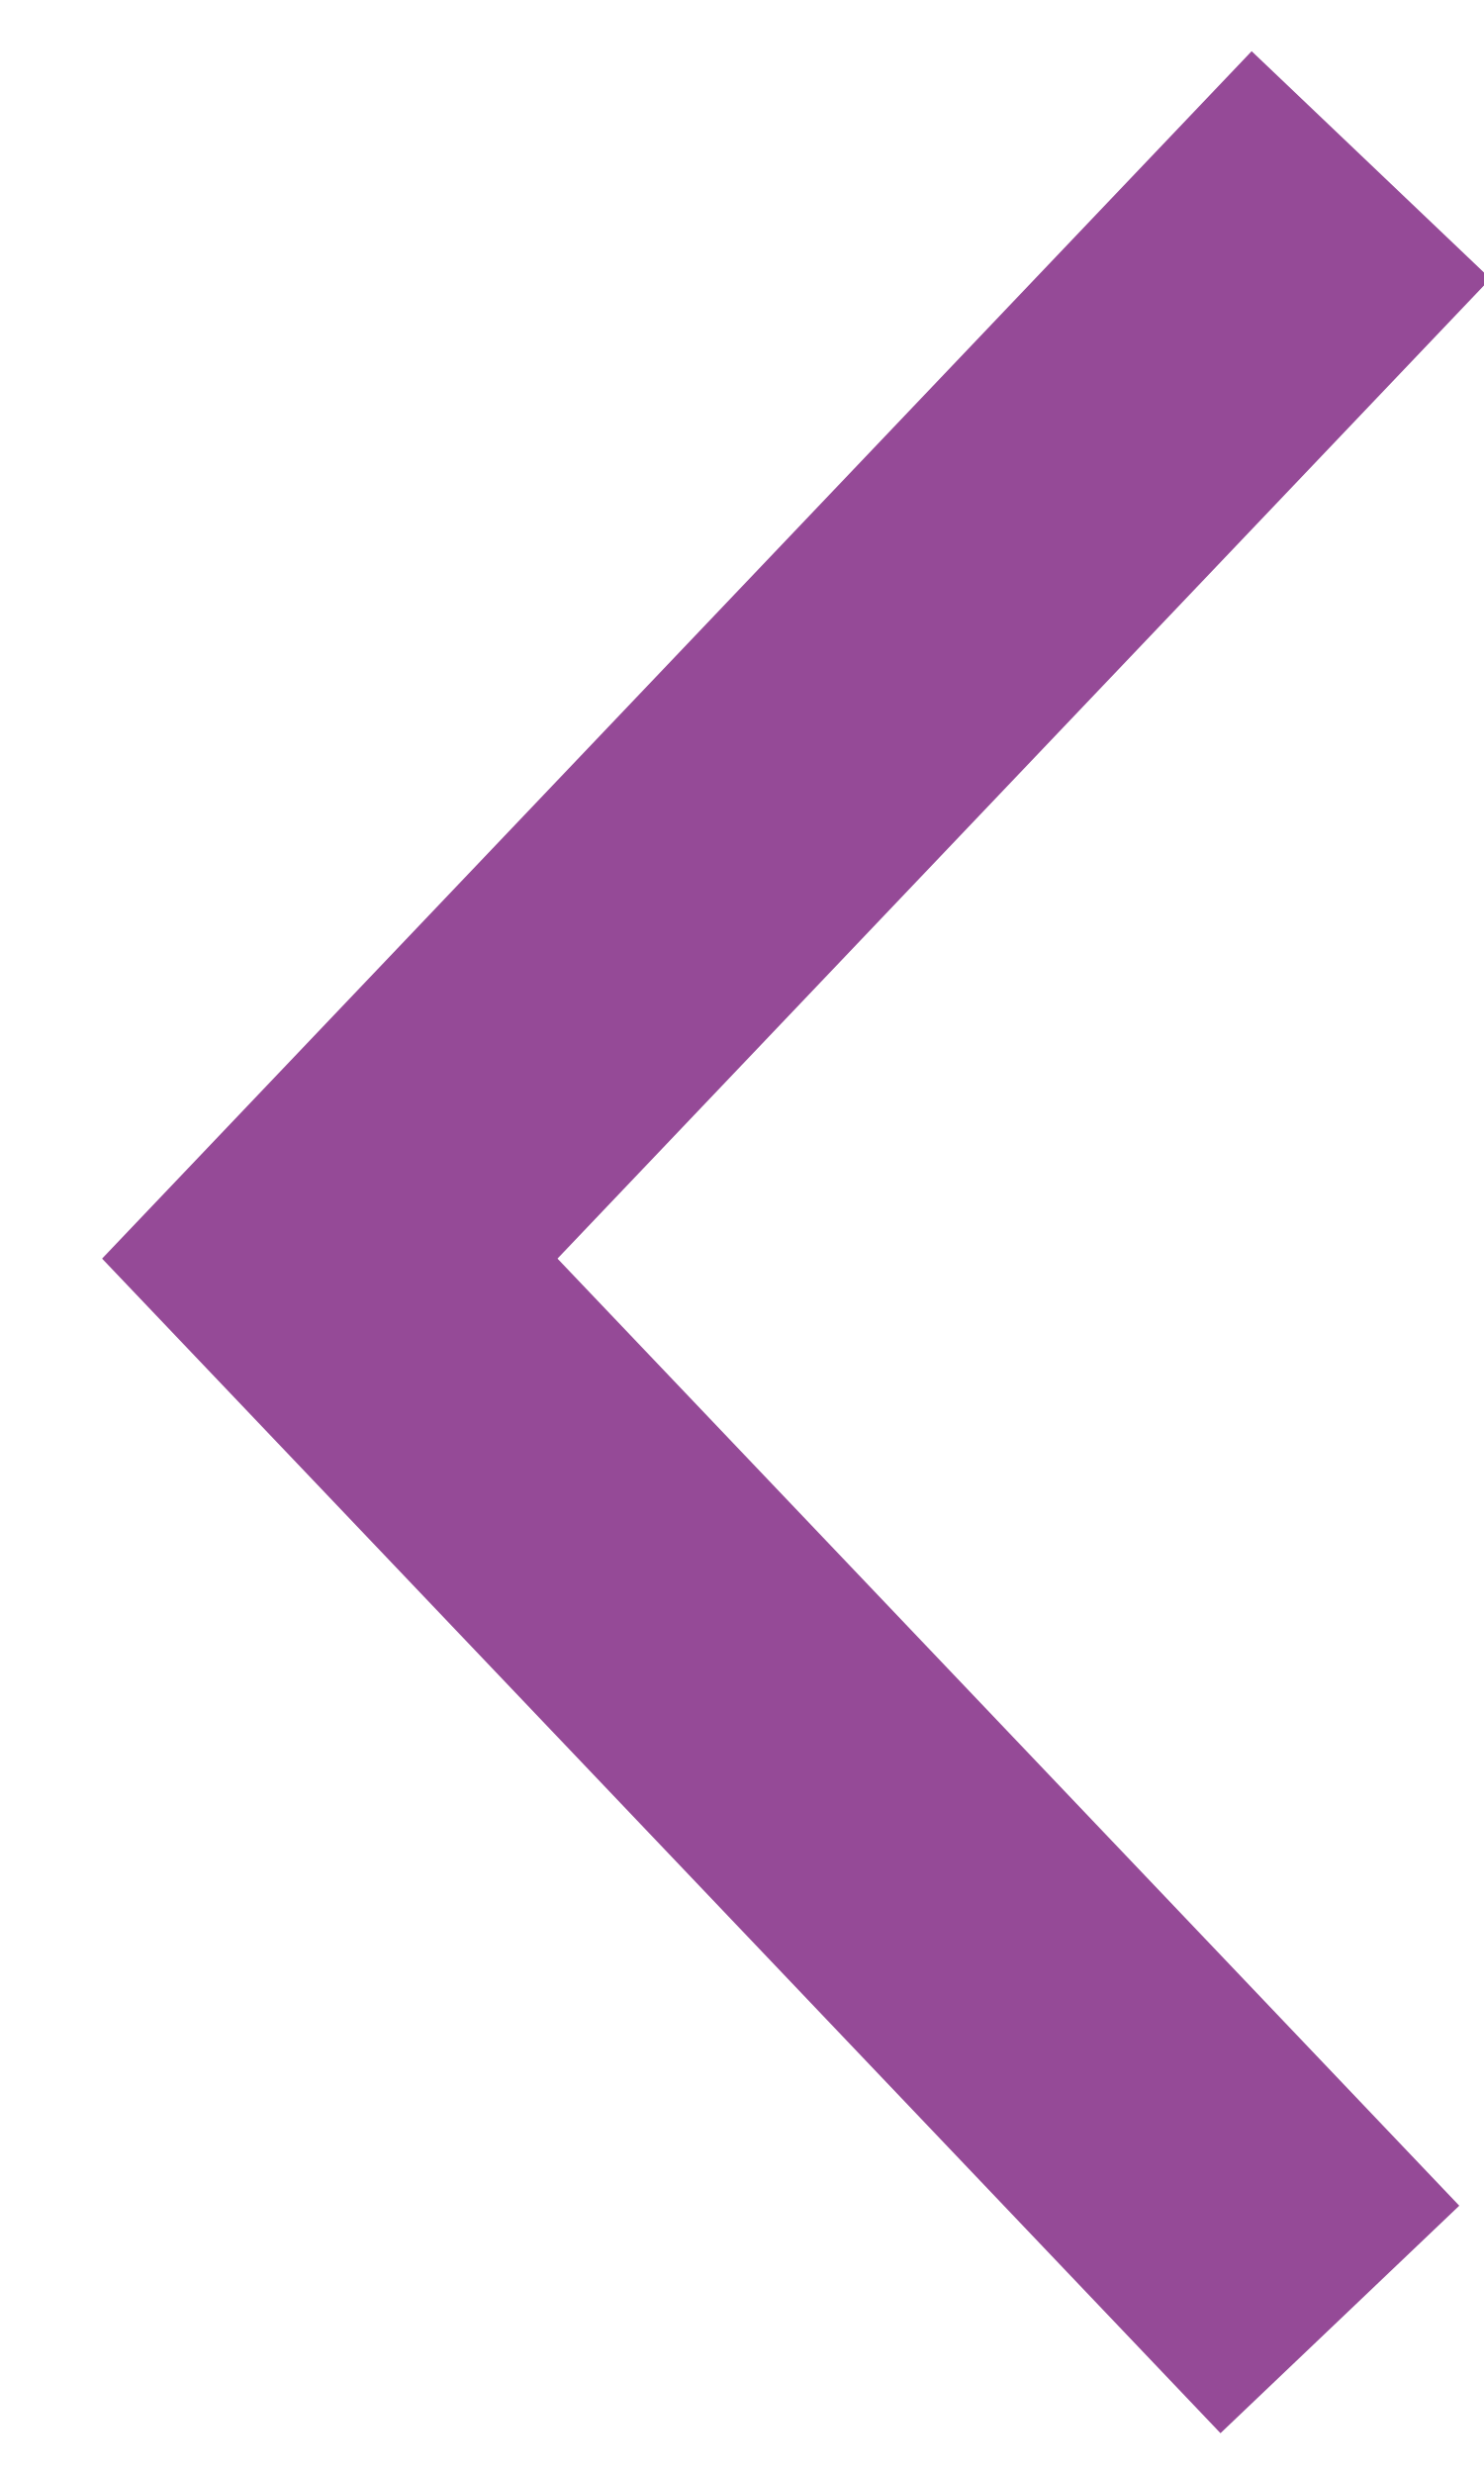
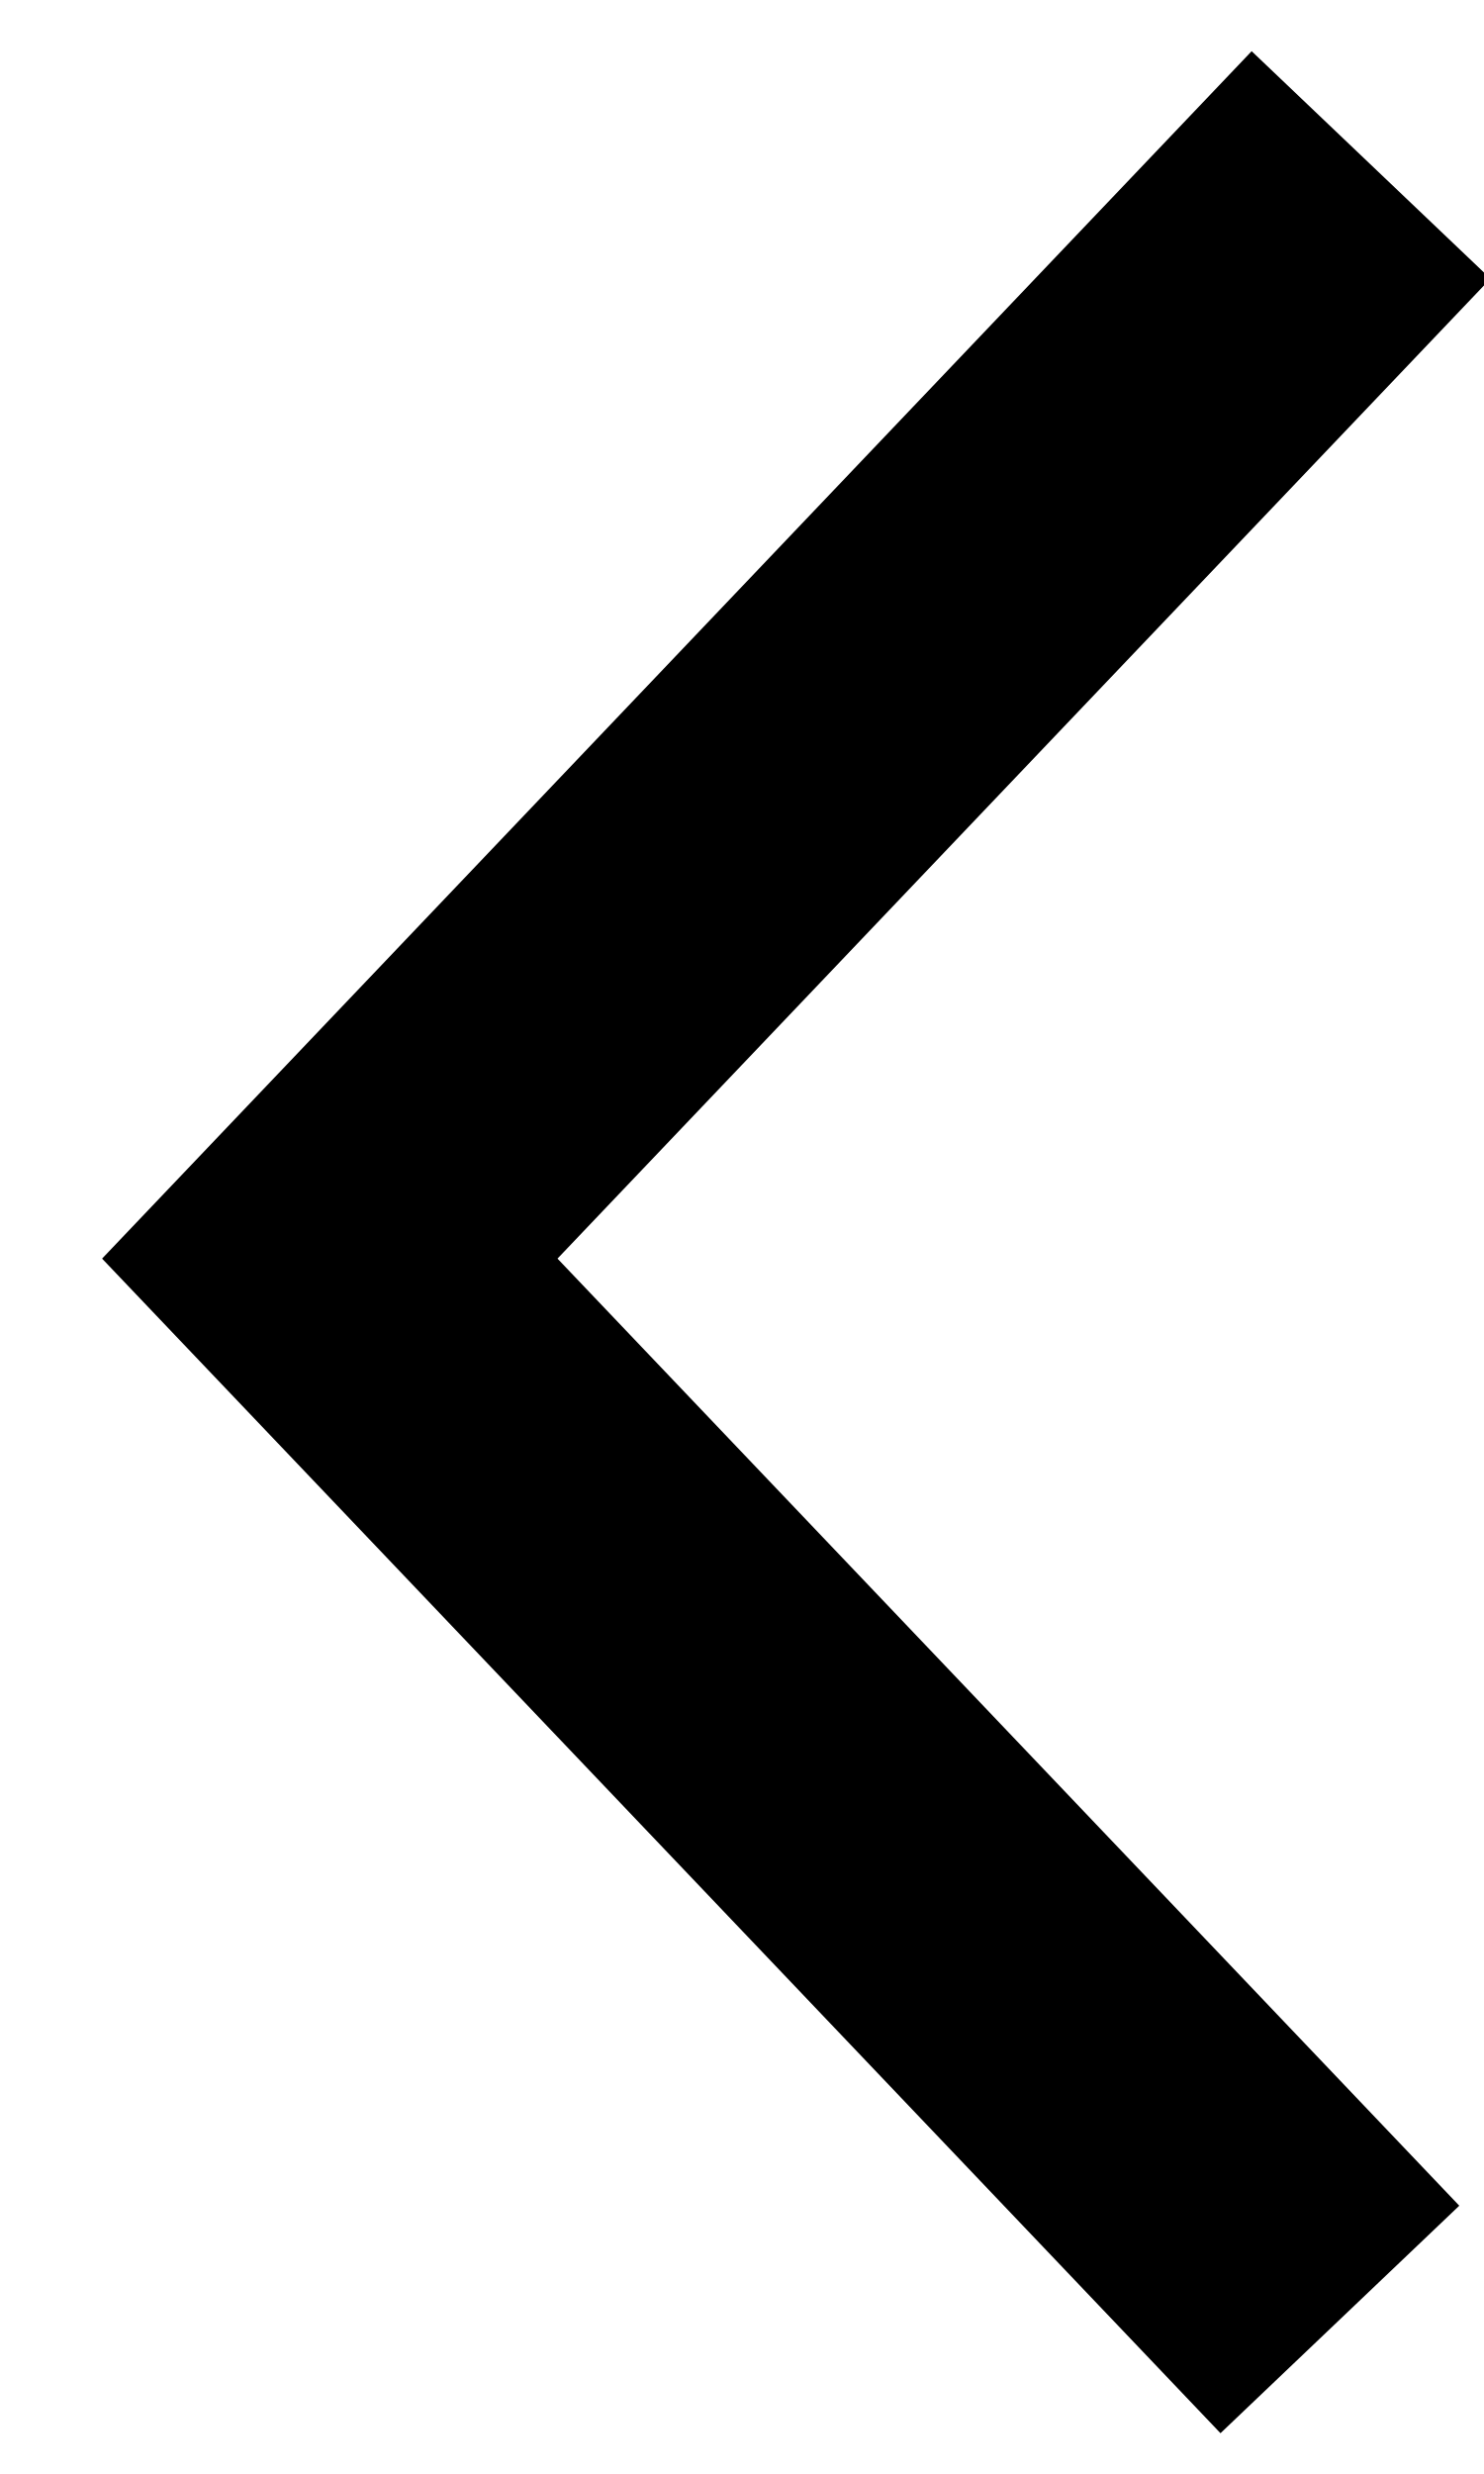
<svg xmlns="http://www.w3.org/2000/svg" width="9px" height="15px" viewBox="0 0 9 15" version="1.1">
  <defs />
  <g id="Action-Screens" stroke="none" stroke-width="1" fill="none" fill-rule="evenodd">
-     <g id="Approve---insufficient-amount" transform="translate(-75, -69)" stroke="#954A97" stroke-width="2">
+     <g id="Approve---insufficient-amount" transform="translate(-75, -69)" stroke="#000" stroke-width="2">
      <g id="Group-7" transform="translate(53, 51)">
        <g id="cancel" transform="translate(24, 14)">
          <g id="Group">
            <polyline id="Path-8" points="6.126 18.063 0 11.631 6.315 5" />
          </g>
        </g>
      </g>
    </g>
  </g>
</svg>
